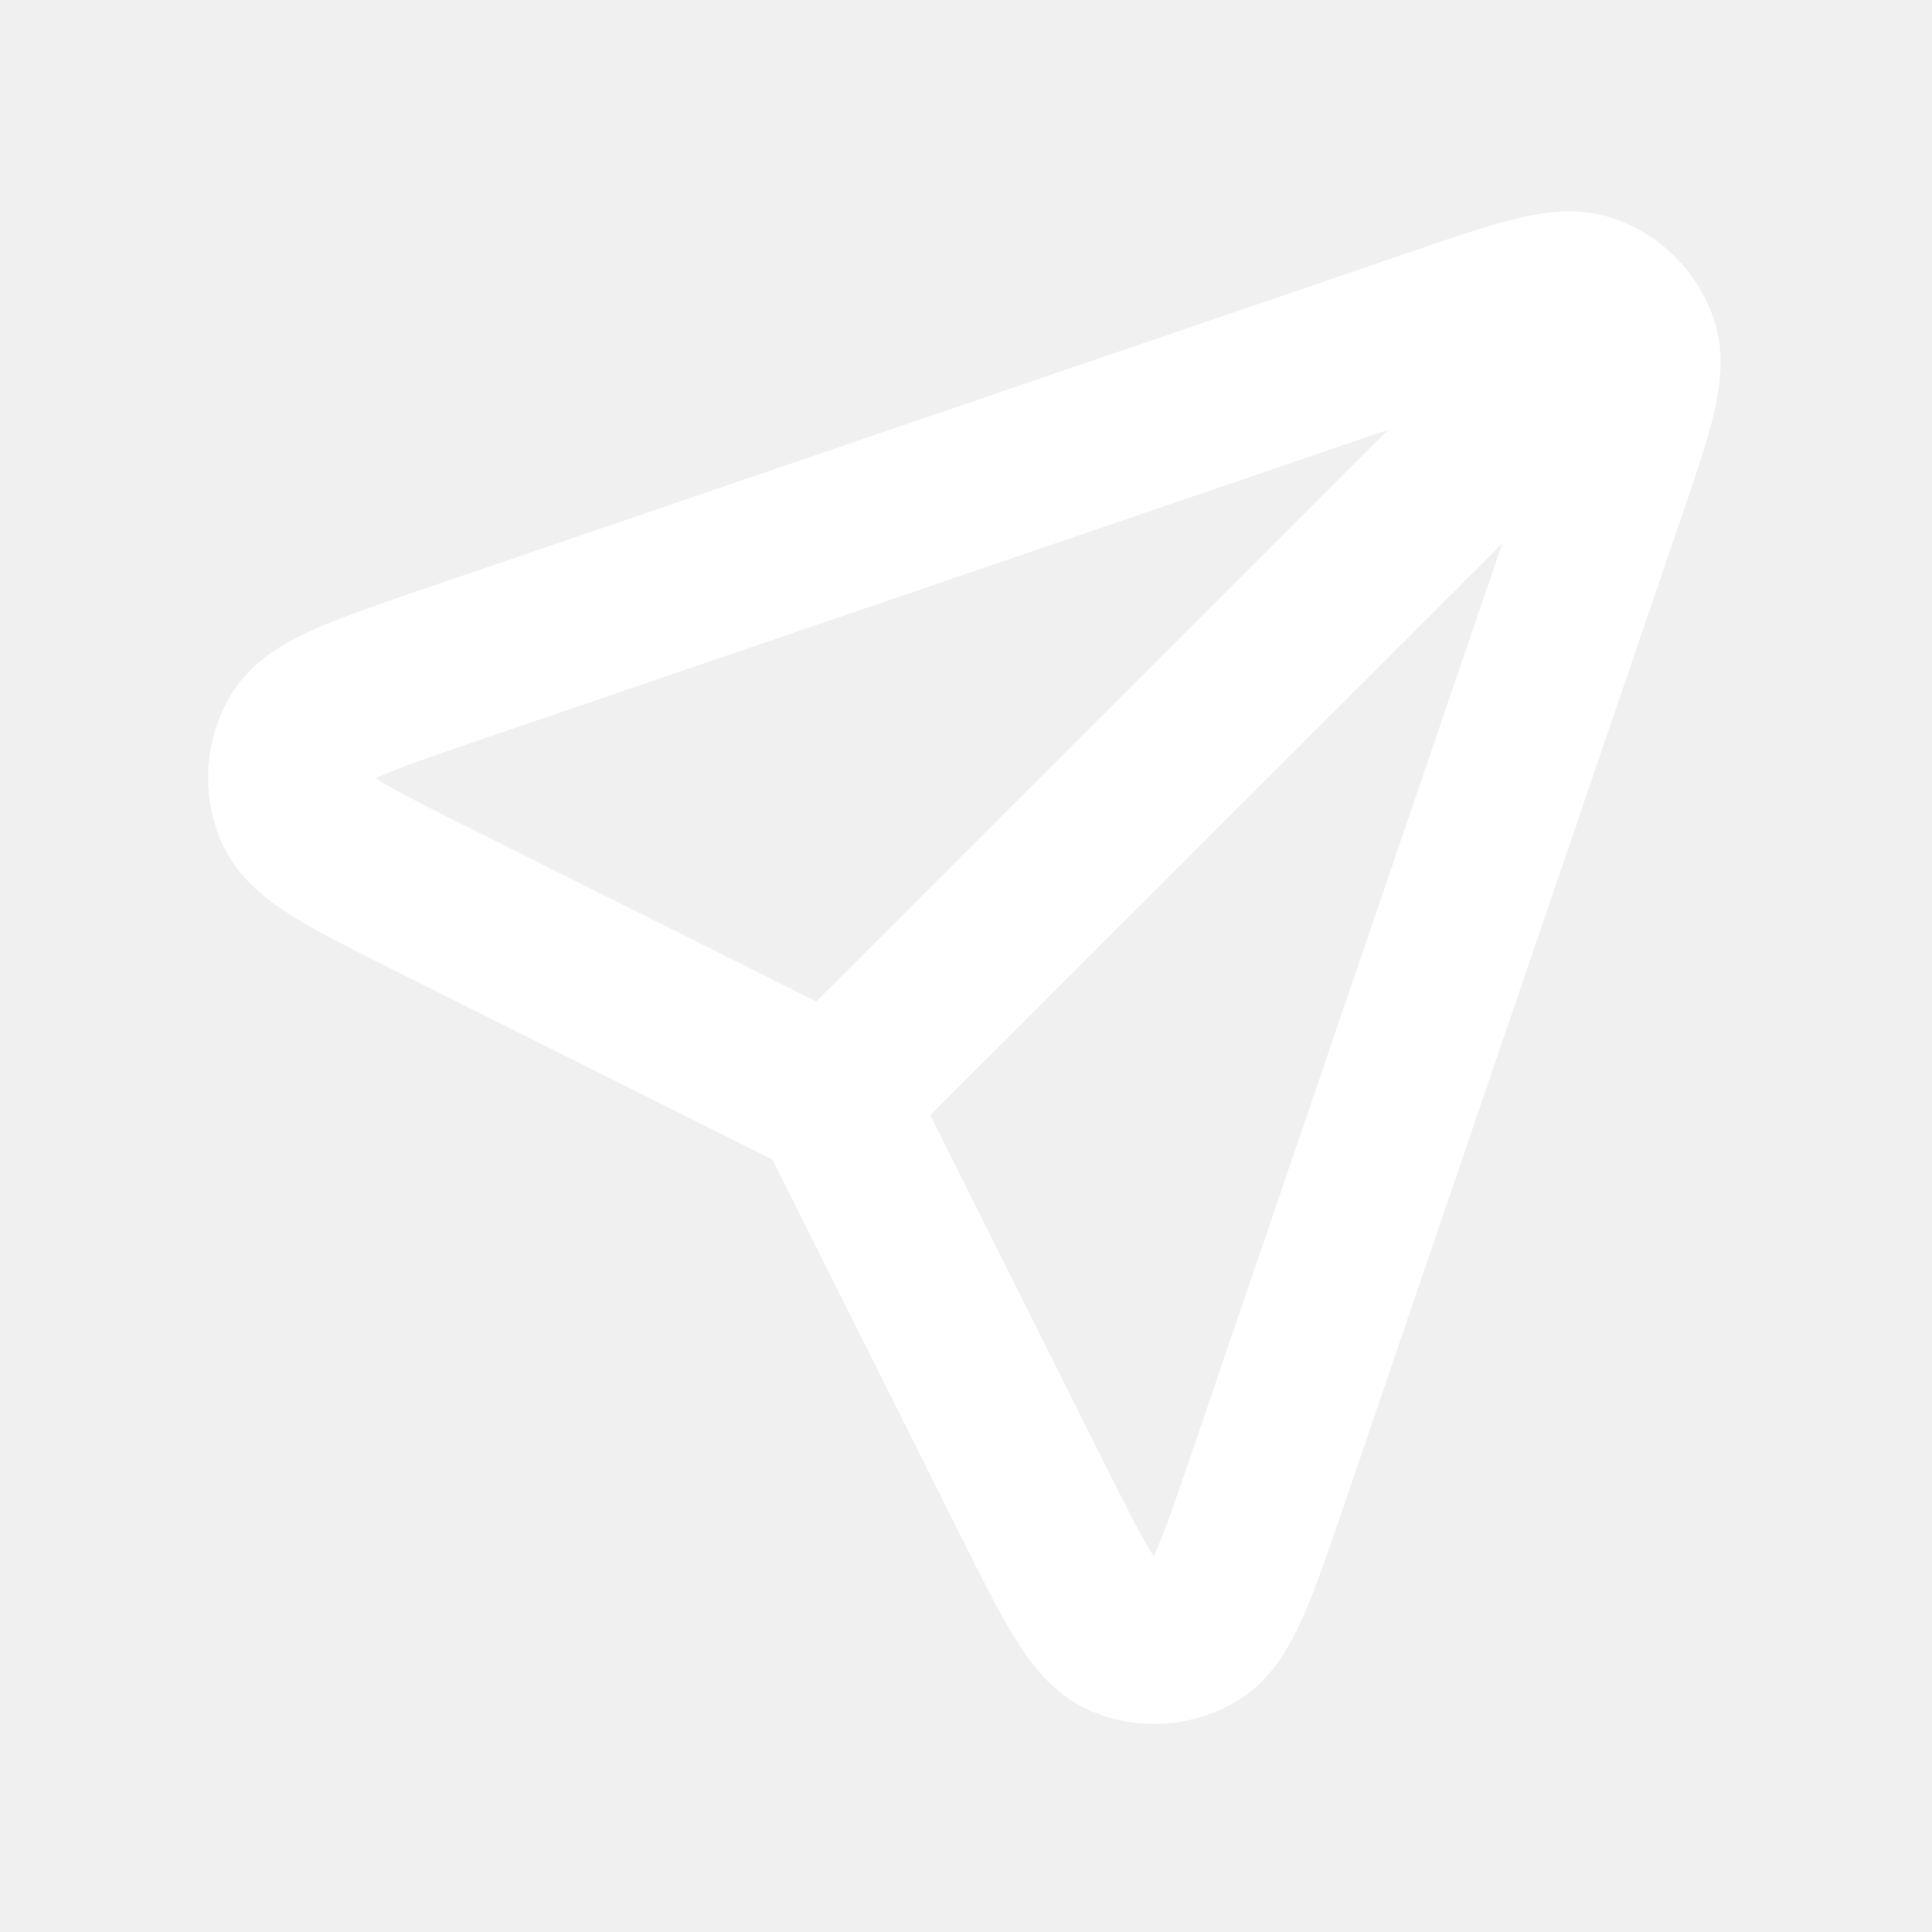
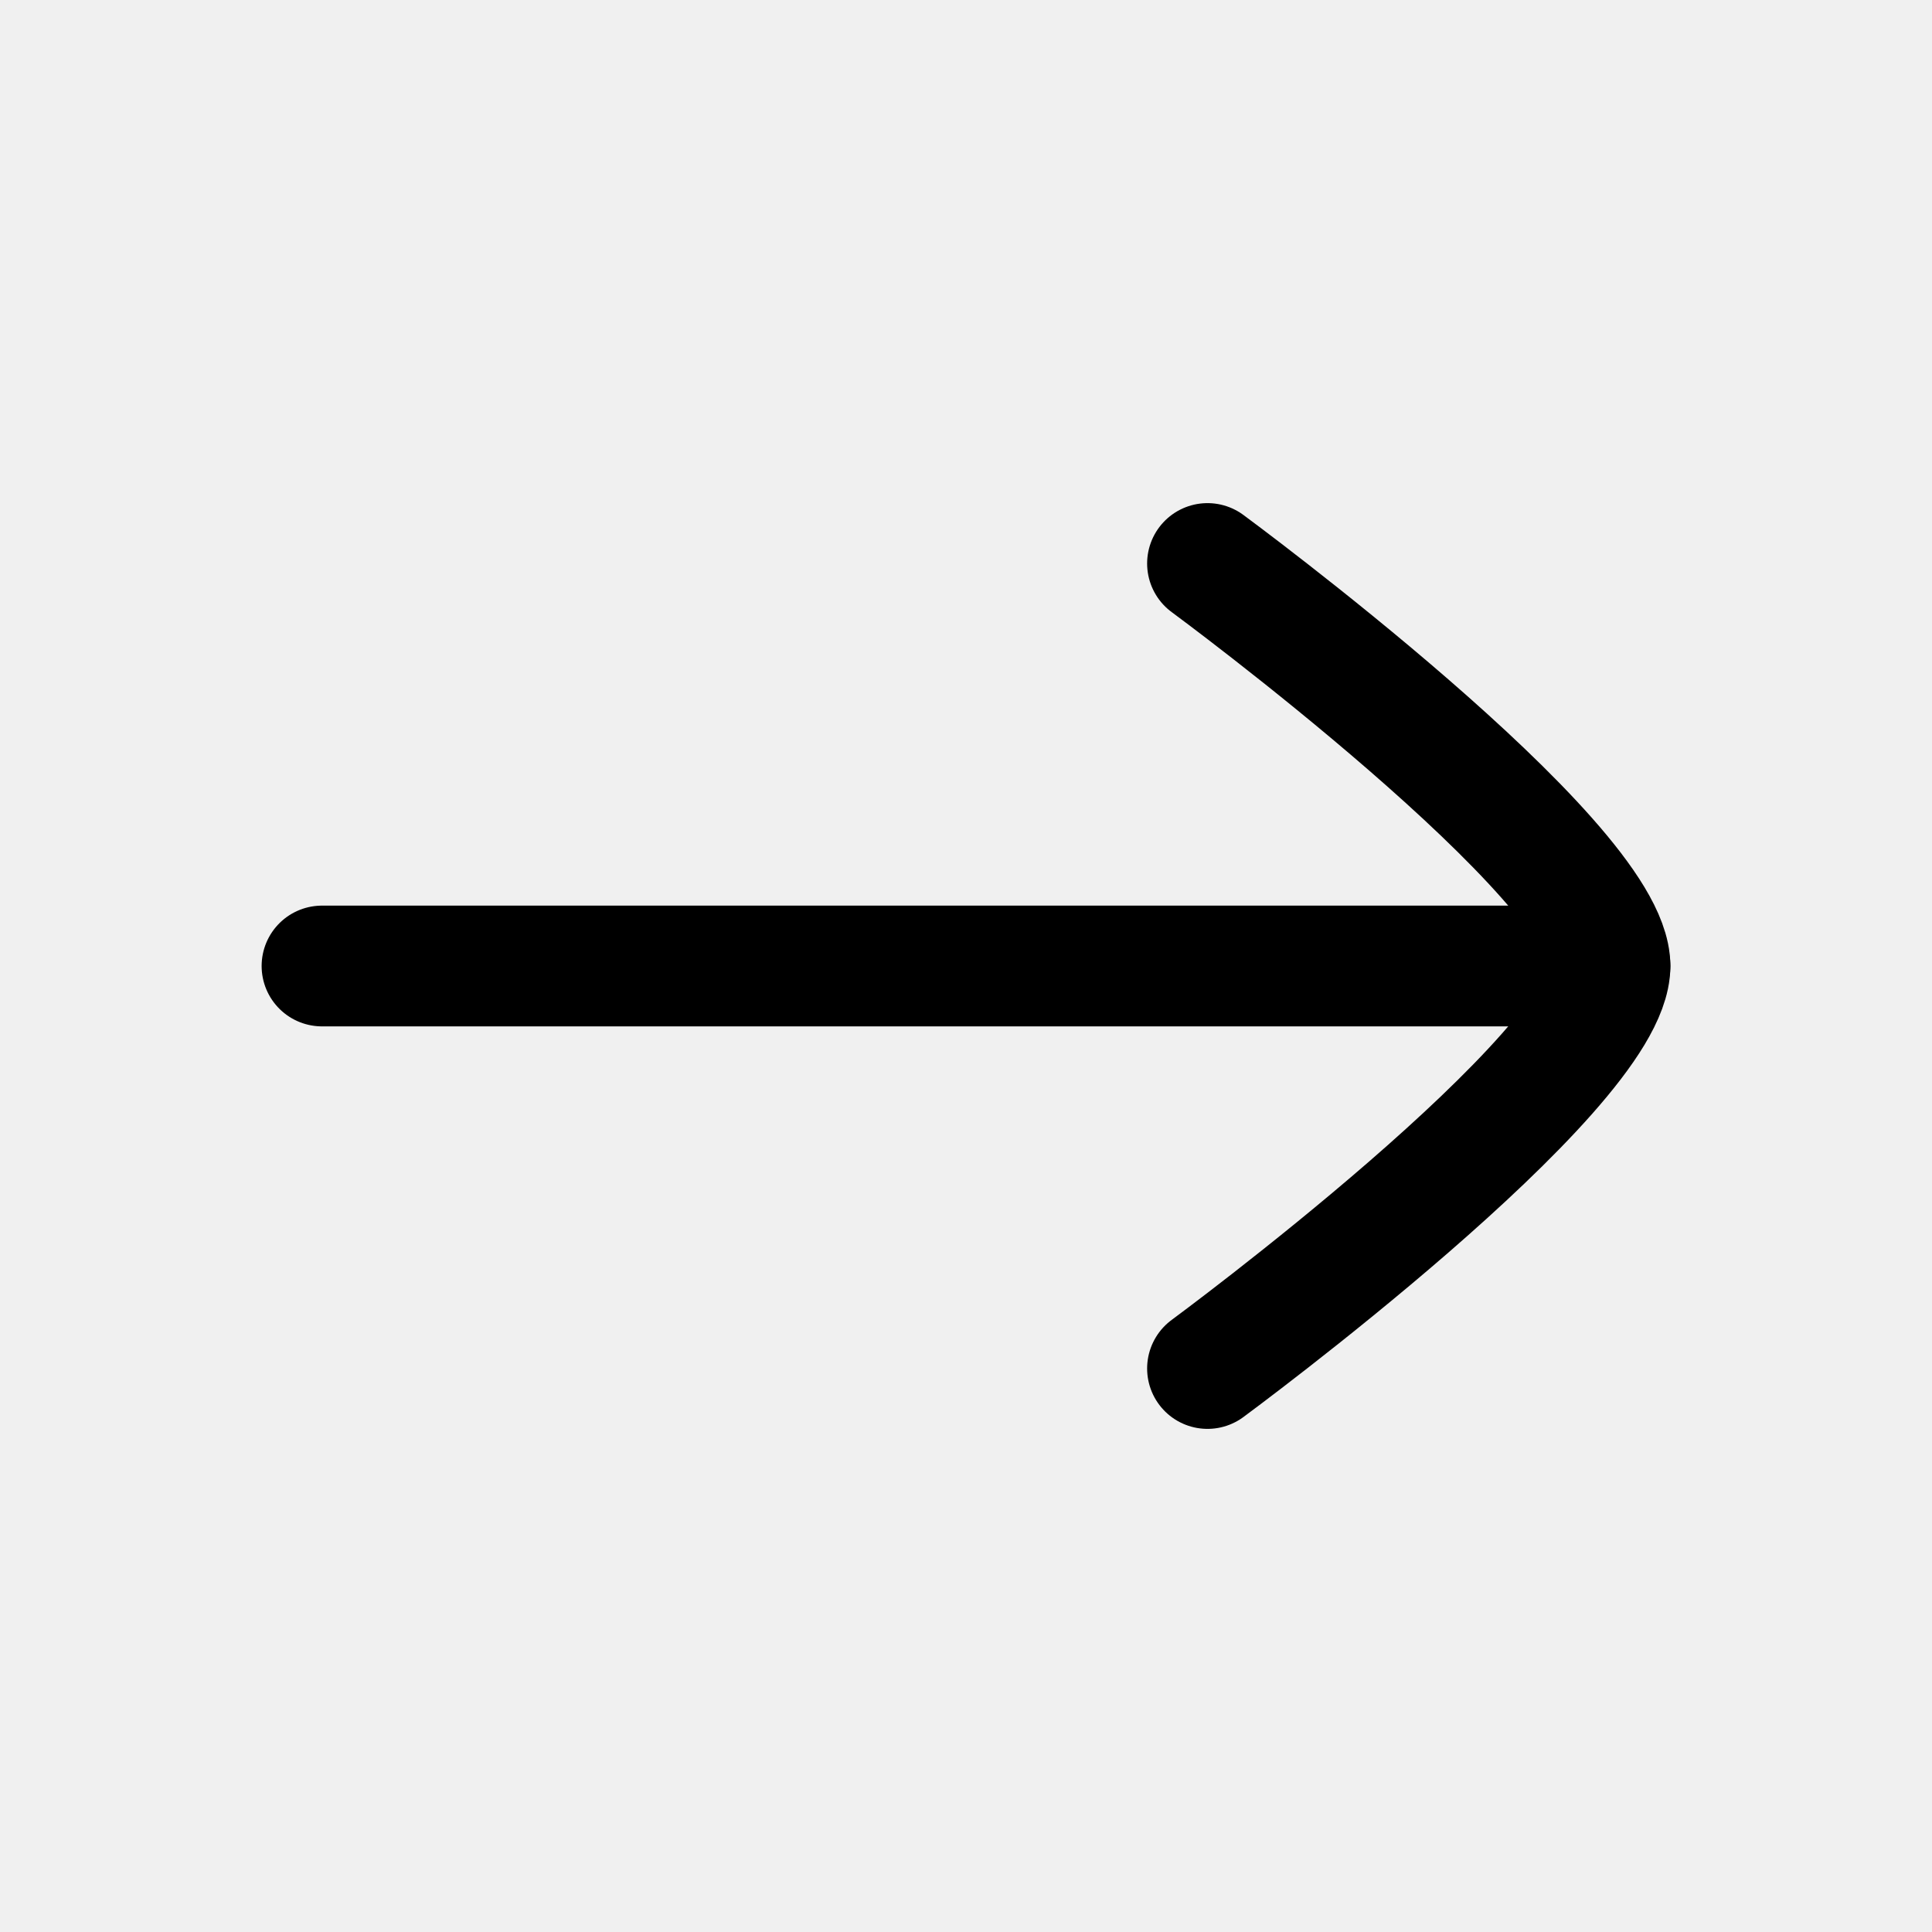
- <svg xmlns="http://www.w3.org/2000/svg" width="800px" height="800px" viewBox="0 0 24 24" fill="none">
-   <g id="SVGRepo_bgCarrier" stroke-width="0" />
-   <g id="SVGRepo_tracerCarrier" stroke-linecap="round" stroke-linejoin="round" />
-   <g id="SVGRepo_iconCarrier">
-     <path d="M10.301 13.695L20.102 3.897M10.579 14.136L12.802 18.58C13.339 19.654 13.607 20.192 13.946 20.336C14.239 20.461 14.575 20.438 14.849 20.275C15.165 20.087 15.359 19.518 15.747 18.382L19.946 6.084C20.285 5.094 20.453 4.599 20.338 4.271C20.237 3.986 20.013 3.762 19.728 3.662C19.401 3.546 18.905 3.715 17.915 4.053L5.618 8.252C4.481 8.64 3.913 8.834 3.725 9.15C3.562 9.424 3.539 9.76 3.664 10.054C3.808 10.392 4.345 10.661 5.419 11.197L9.864 13.42C10.041 13.508 10.13 13.553 10.206 13.612C10.274 13.664 10.335 13.725 10.388 13.793C10.447 13.87 10.491 13.959 10.579 14.136Z" stroke="#ffffff" stroke-width="2" stroke-linecap="round" stroke-linejoin="round" />
-   </g>
+ <svg xmlns="http://www.w3.org/2000/svg" viewBox="0 0 24 24" width="24" height="24" color="#000000" fill="none">
+   <path d="M20 12L4 12" stroke="#000000" stroke-width="1.5" stroke-linecap="round" stroke-linejoin="round" />
+   <path d="M15 17C15 17 20 13.318 20 12C20 10.682 15 7 15 7" stroke="#000000" stroke-width="1.5" stroke-linecap="round" stroke-linejoin="round" />
</svg>
